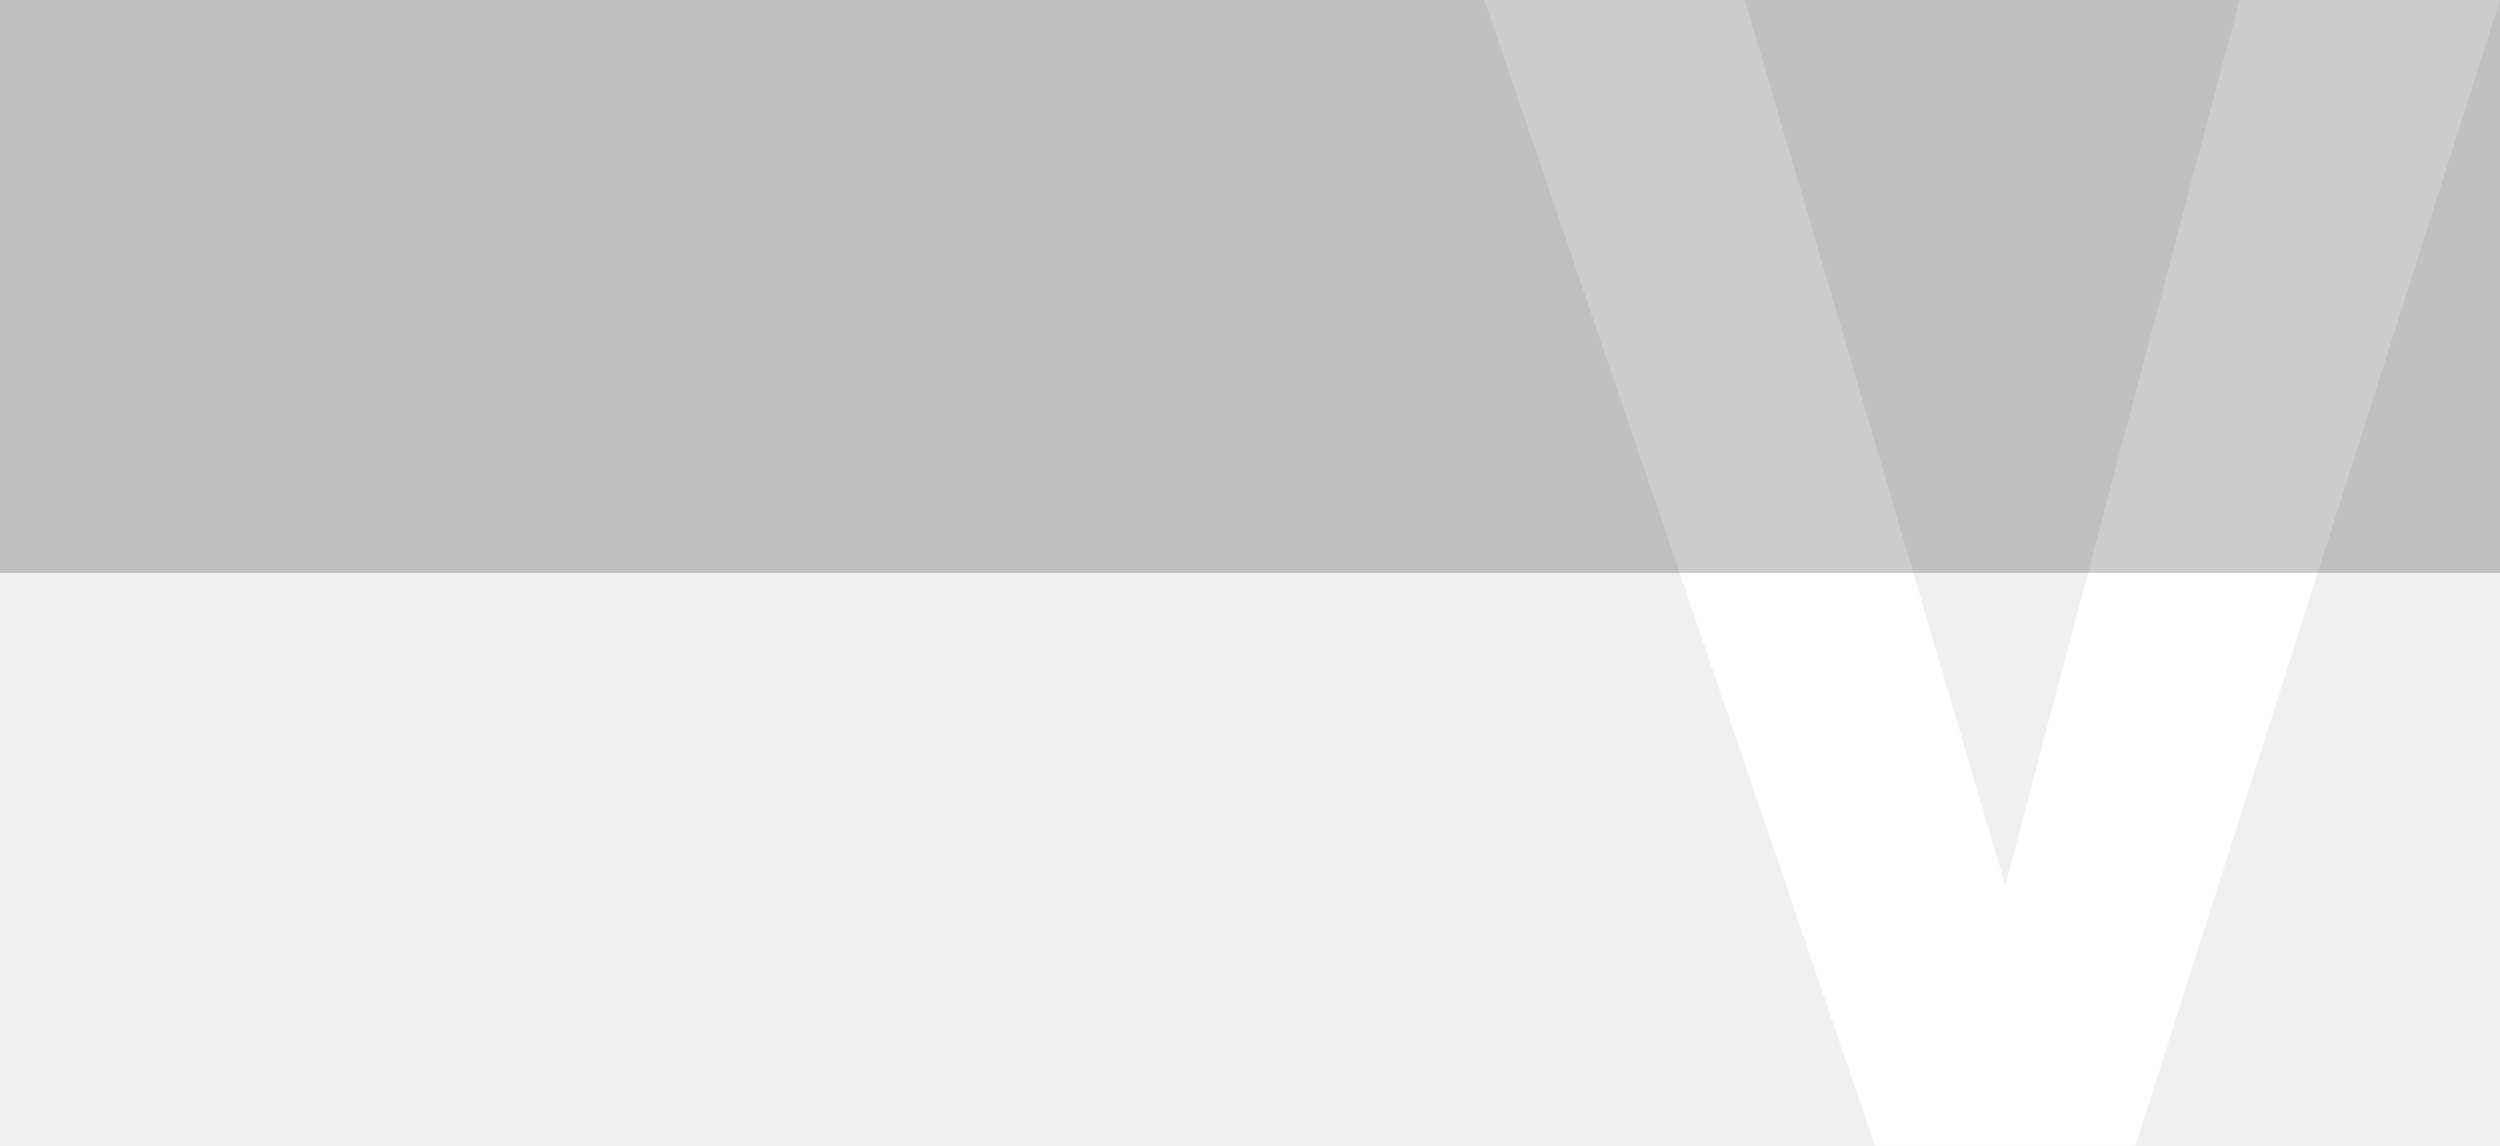
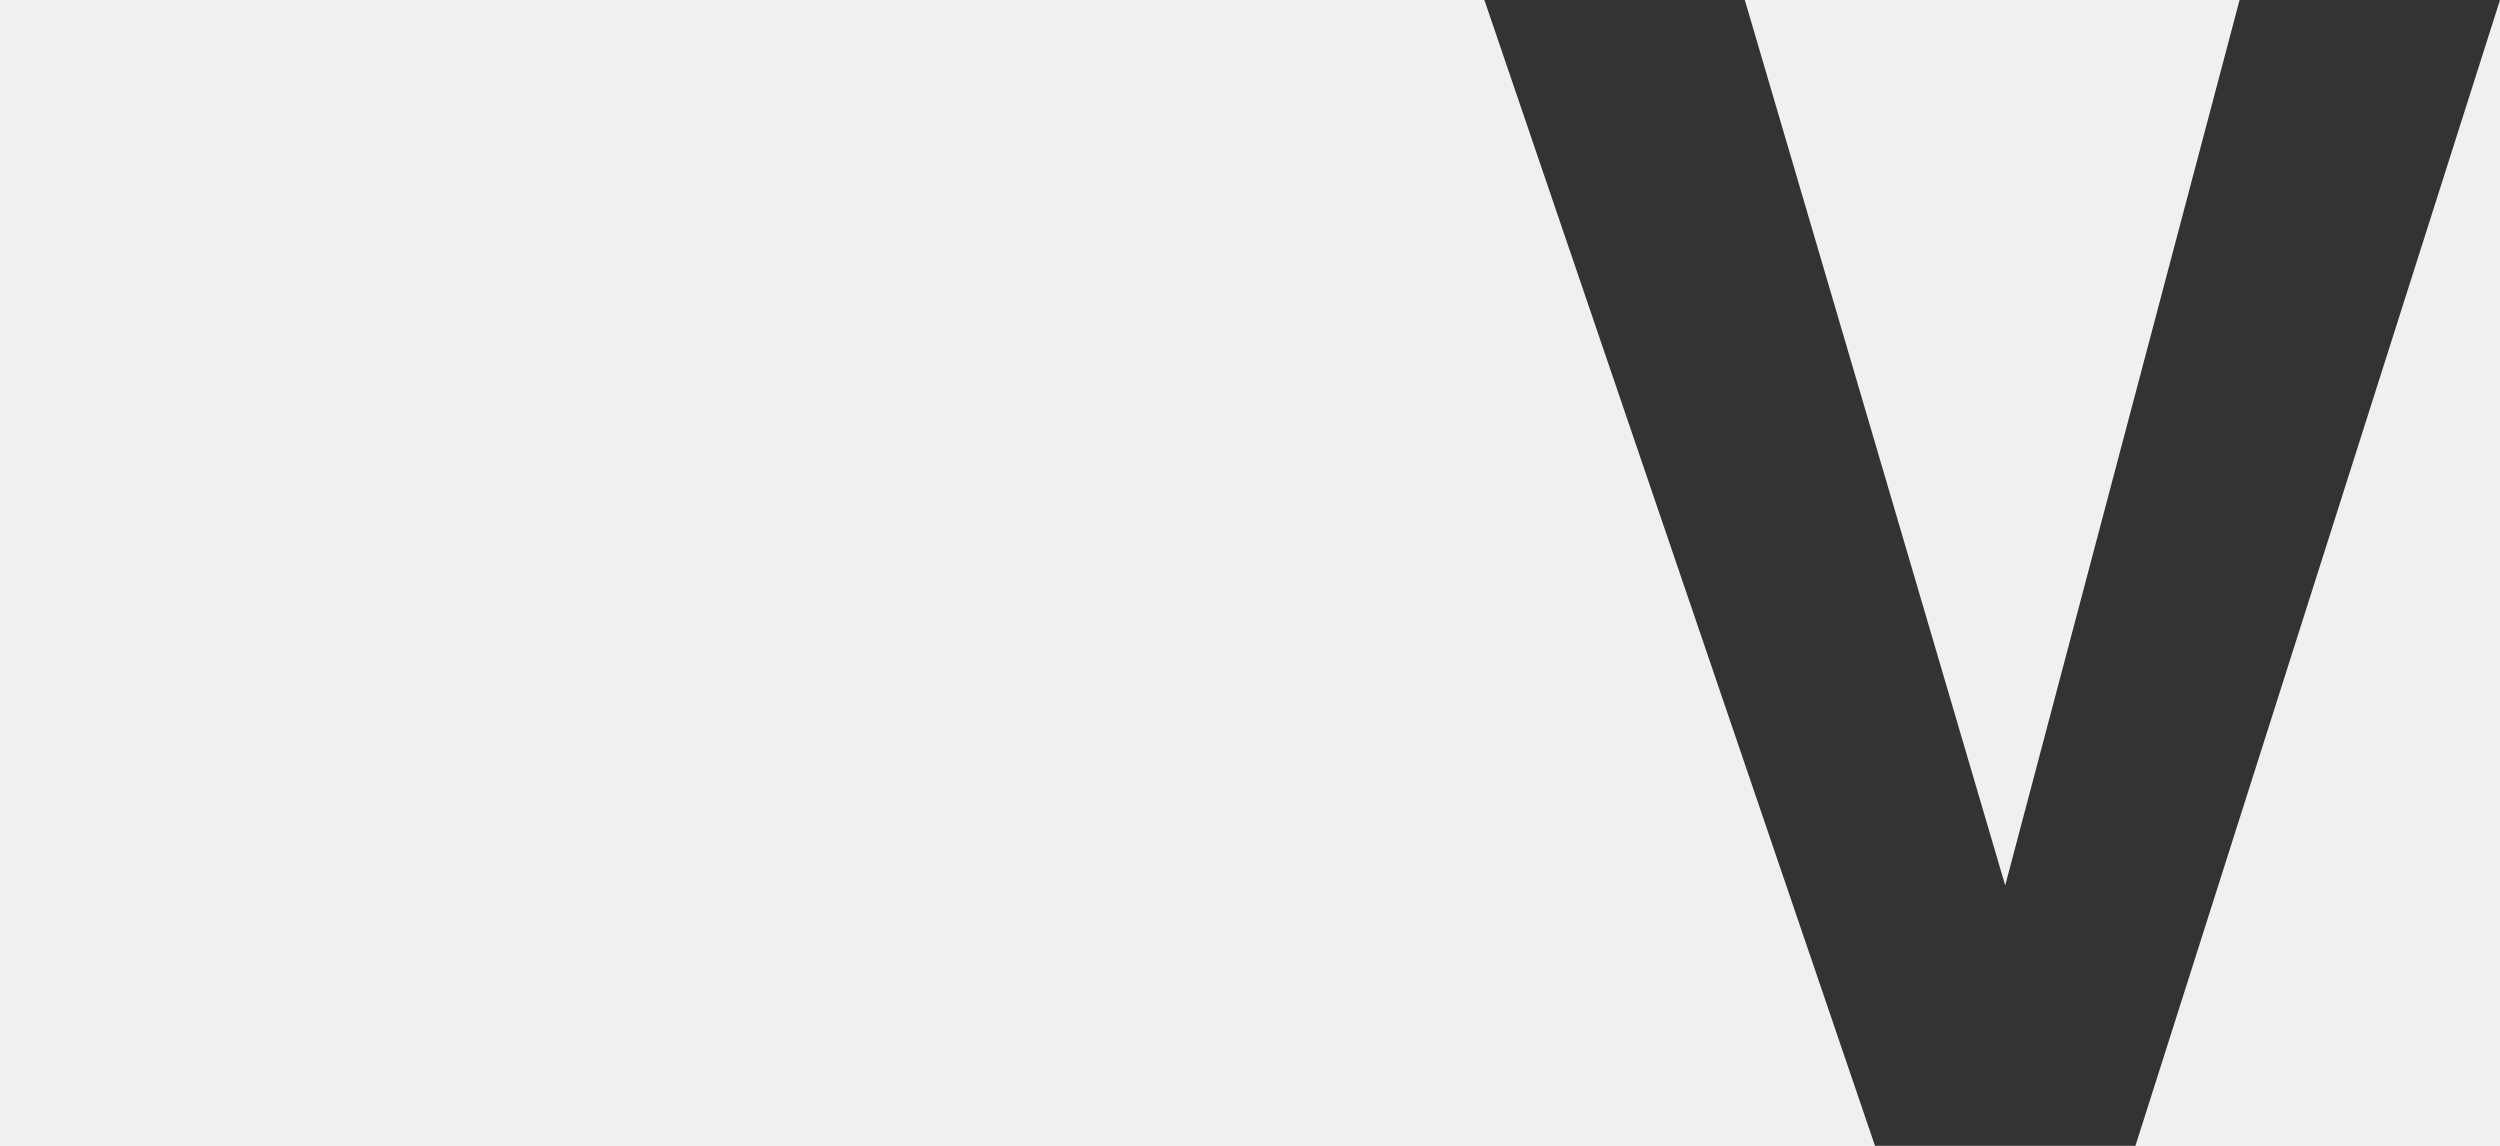
<svg xmlns="http://www.w3.org/2000/svg" width="480" height="220">
  <g class="m">
    <polygon fill="#db49de" stroke-width="0" points="0 220, 75 0, 125 0, 180 170, 235 0, 285 0, 360 220, 310 220 ,260 50, 210 220, 150 220, 100 50, 40 220" />
  </g>
  <g class="v">
-     <polygon fill="#ffffff" stroke-width="0" points="285 0, 360 220, 410 220, 480 0, 430 0, 385 170, 335 0" />
-   </g>
-   <g class="shadow">
-     <rect fill="#00000" fill-opacity="0.2" x="0" y="-110" width="480" height="220" />
+     <polygon fill="#333333" stroke-width="0" points="285 0, 360 220, 410 220, 480 0, 430 0, 385 170, 335 0" />
  </g>
</svg>
